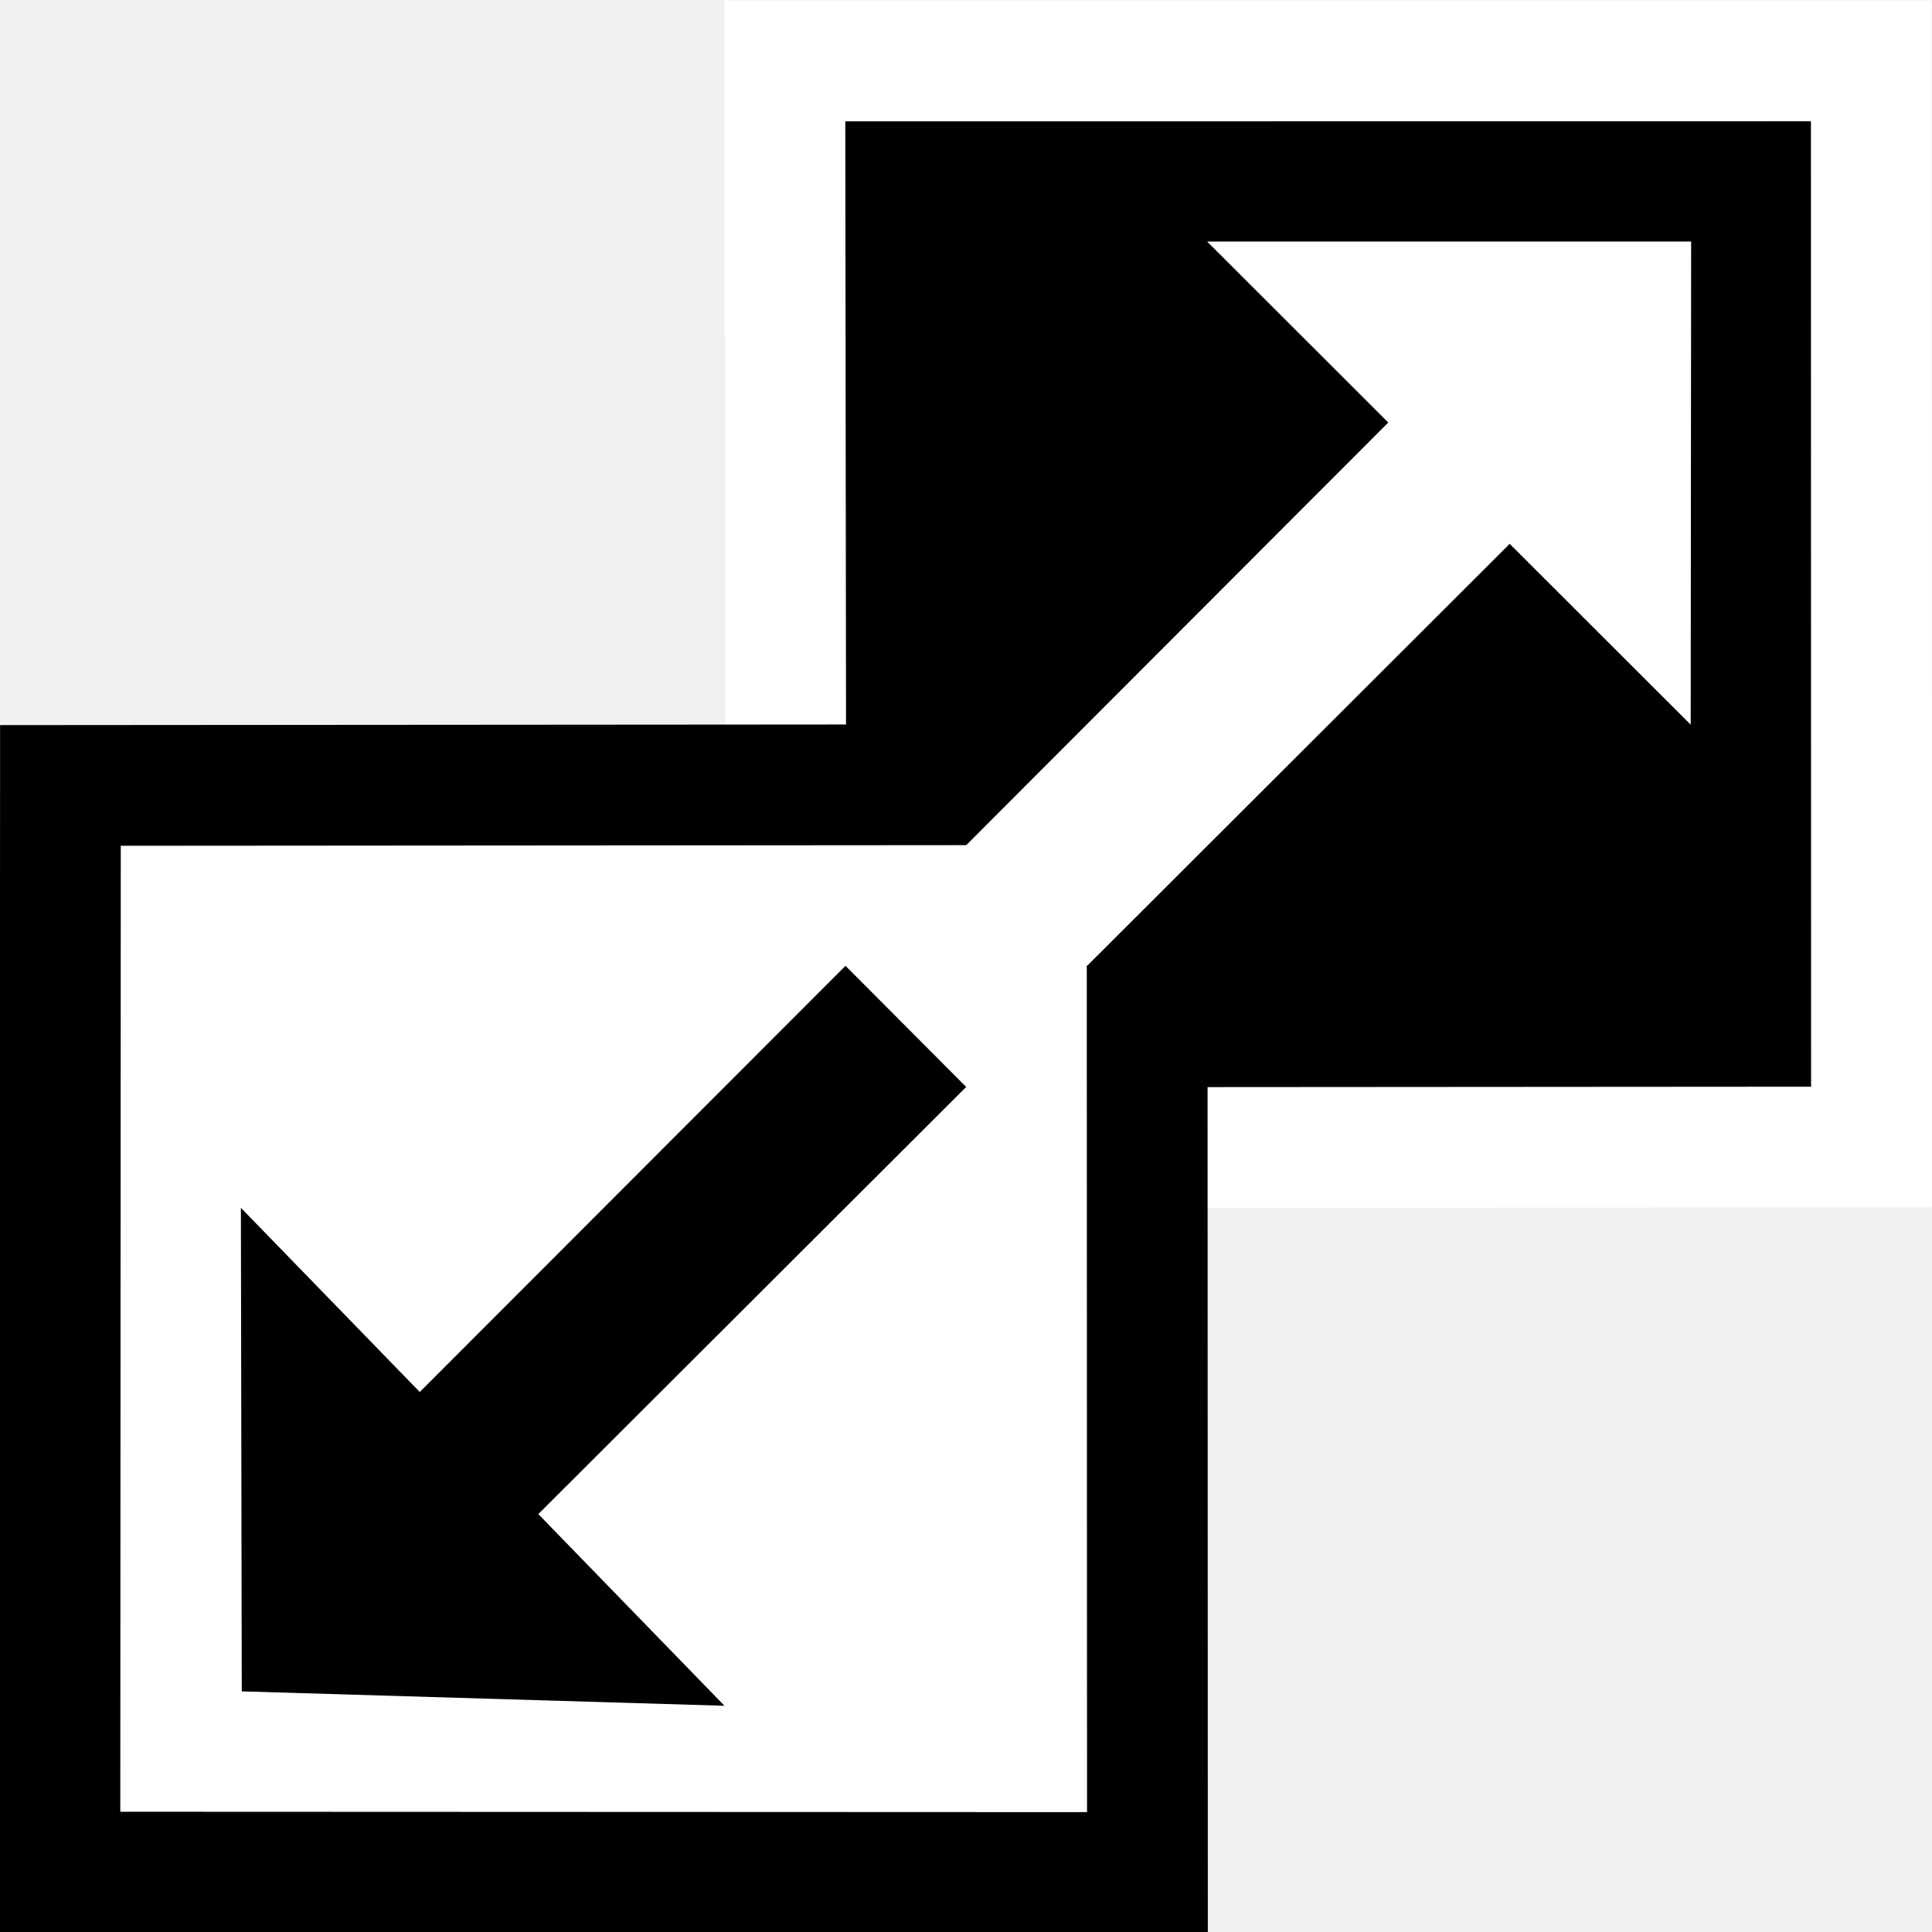
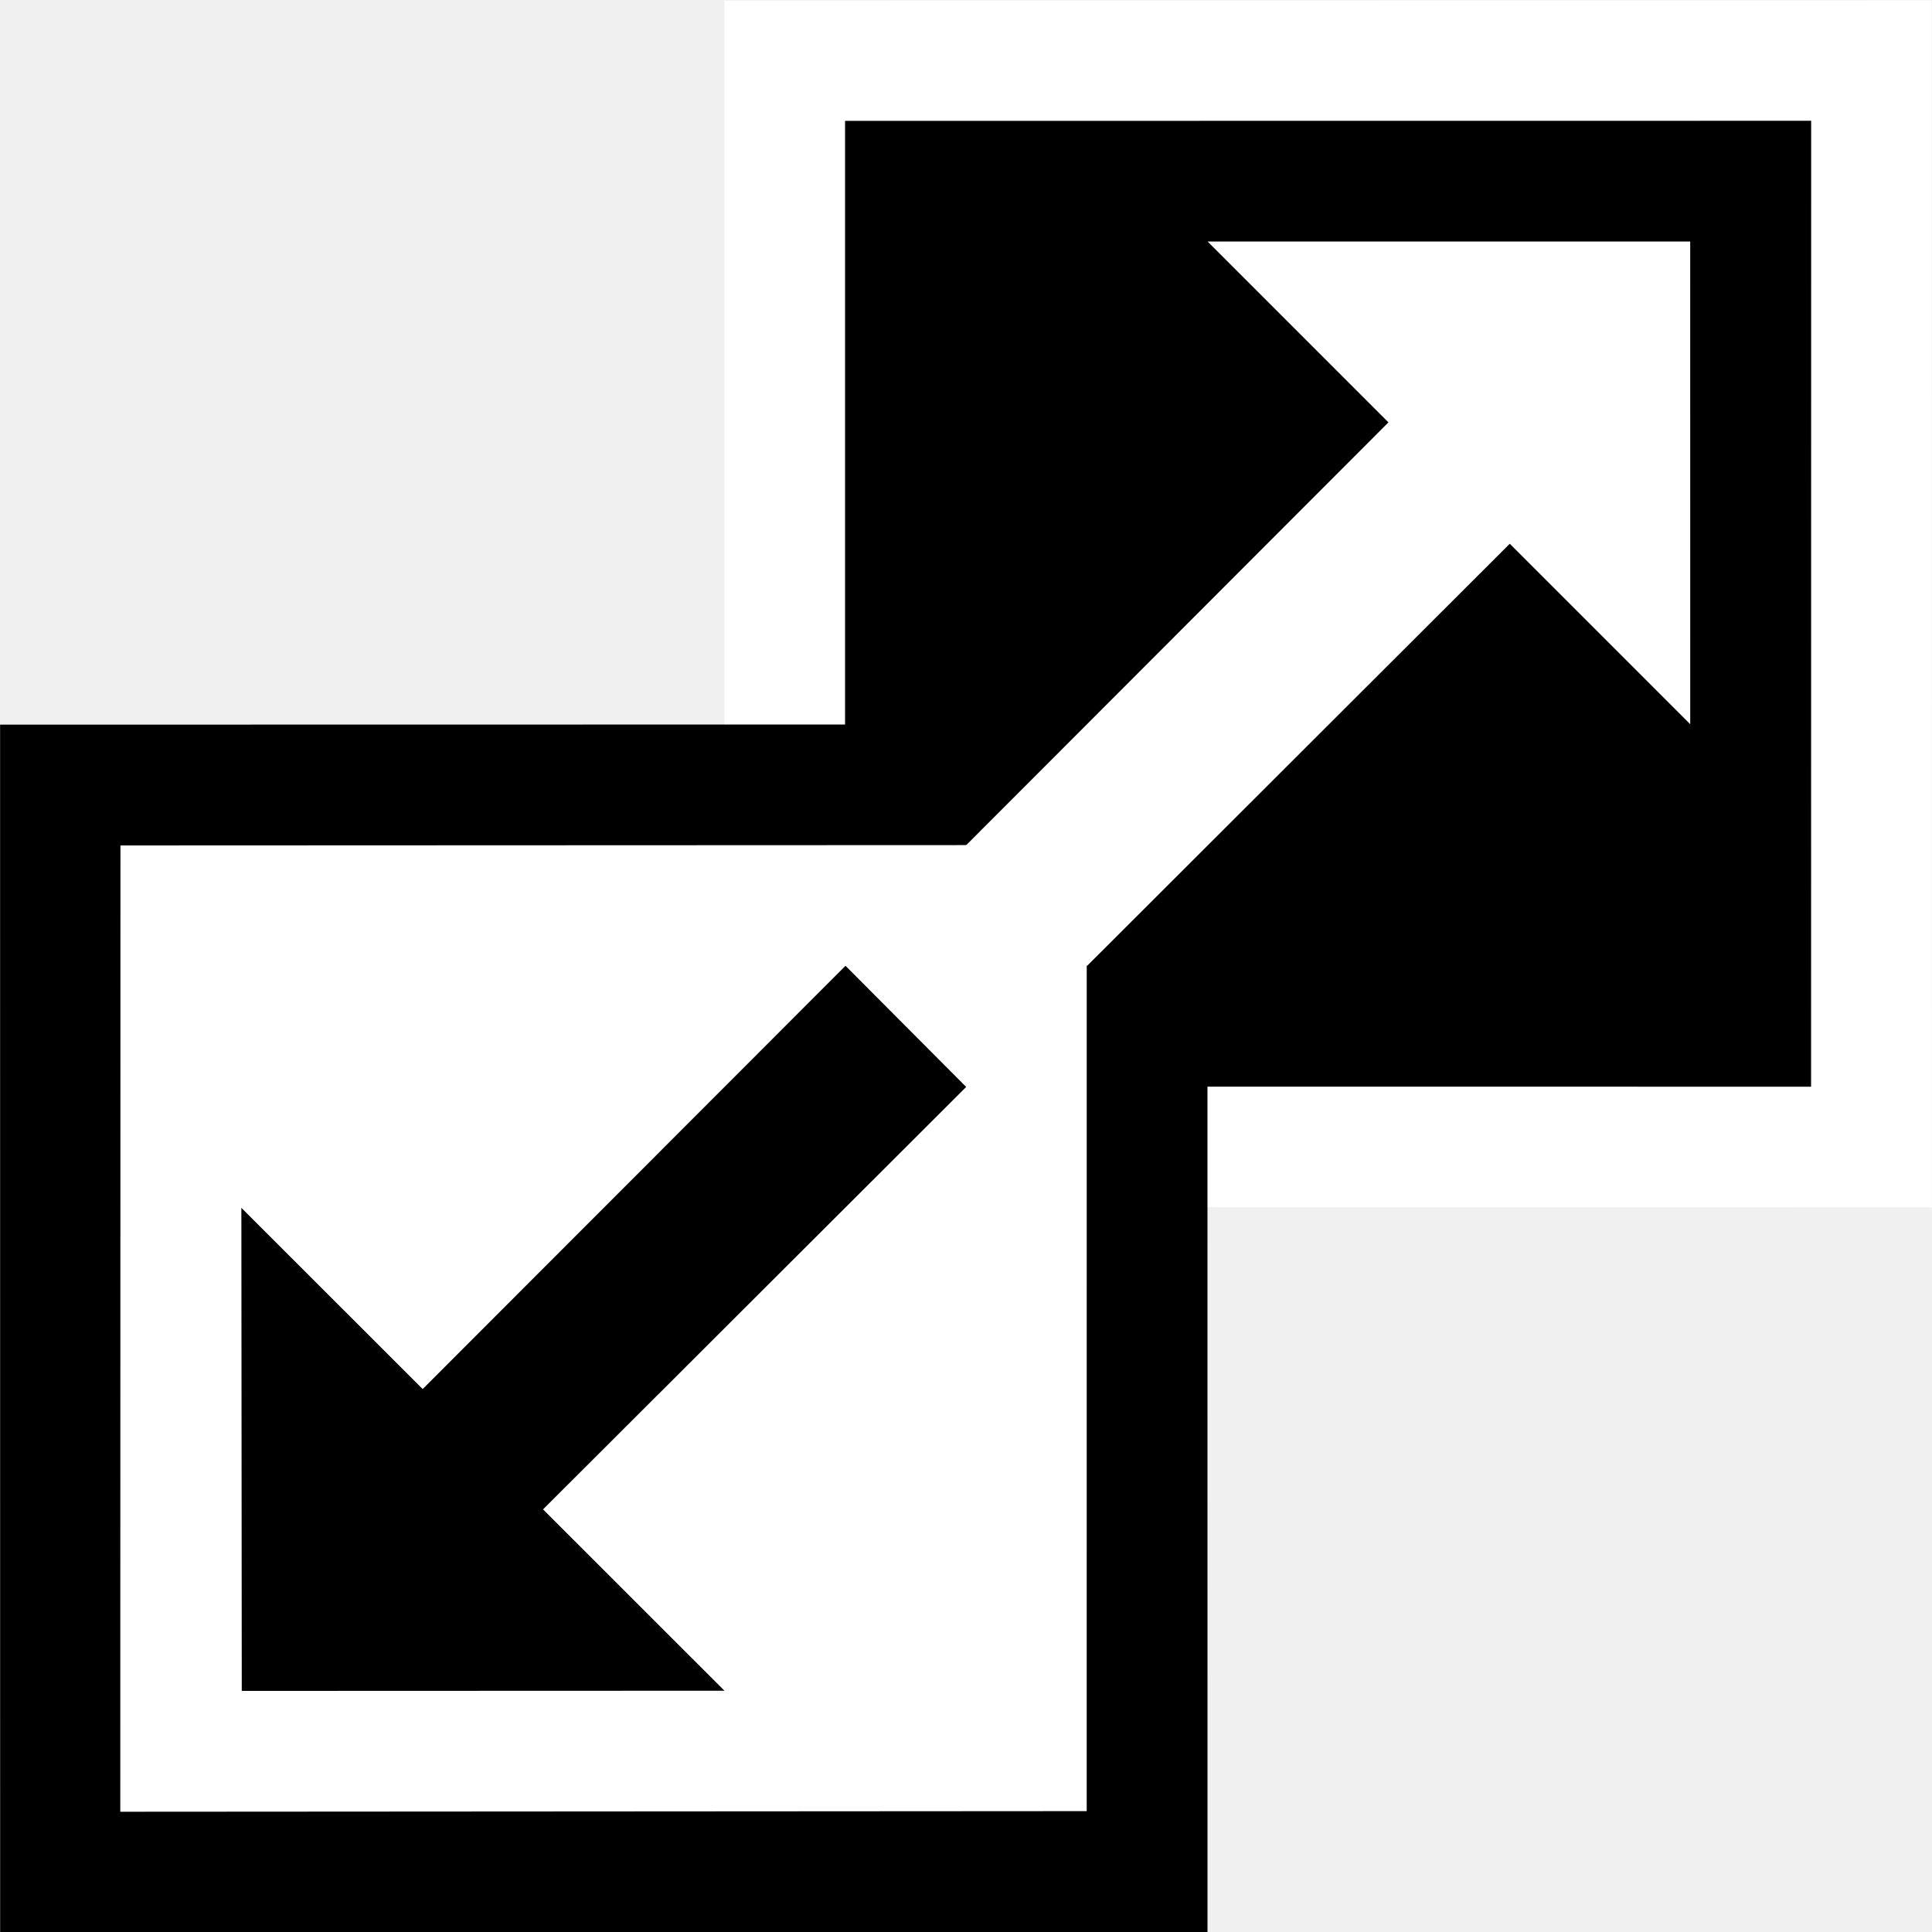
<svg xmlns="http://www.w3.org/2000/svg" width="1600" height="1600" viewBox="0 0 1600 1600" fill="none" version="1.1" id="svg4">
  <defs id="defs4">
    <filter id="filter0_d_40_365" x="55.1" y="13.622" width="155.883" height="230.843" filterUnits="userSpaceOnUse" color-interpolation-filters="sRGB">
      <feFlood flood-opacity="0" result="BackgroundImageFix" id="feFlood2" />
      <feColorMatrix in="SourceAlpha" type="matrix" values="0 0 0 0 0 0 0 0 0 0 0 0 0 0 0 0 0 0 127 0" result="hardAlpha" id="feColorMatrix2" />
      <feOffset dx="-3" dy="7" id="feOffset2" />
      <feGaussianBlur stdDeviation="7.5" id="feGaussianBlur2" />
      <feColorMatrix type="matrix" values="0 0 0 0 0 0 0 0 0 0 0 0 0 0 0 0 0 0 0.3 0" id="feColorMatrix3" />
      <feBlend mode="normal" in2="BackgroundImageFix" result="effect1_dropShadow_40_365" id="feBlend3" />
      <feBlend mode="normal" in="SourceGraphic" in2="effect1_dropShadow_40_365" result="shape" id="feBlend4" />
    </filter>
  </defs>
  <g id="path2-7">
    <path style="color:#000000;fill:#000000;-inkscape-stroke:none" d="m 649.98,50.499 899.741,-0.093 0.151,899.512 -898.8,0.621 z" id="path8" />
-     <path style="color:#000000;fill:#ffffff;-inkscape-stroke:none" d="M 1599.713,0.4 599.92,0.504 601.133,1000.572 1599.881,999.883 Z m -99.984,100.012 0.135,799.541 -798.852,0.551 -0.971,-800.01 z" id="path9" />
+     <path style="color:#000000;fill:#ffffff;-inkscape-stroke:none" d="M 1599.713,0.4 599.92,0.504 599.964,999.793 l 999.917,0.09 z m -99.79,99.622 -0.06,799.931 -800.021,-0.034 0.003,-799.815 z" id="path9" />
  </g>
  <g id="path2">
    <path style="color:#000000;fill:#ffffff;-inkscape-stroke:none" d="m 50.05,650.471 899.924,-0.665 0.28,900.944 -900.663,-0.361 z" id="path6" />
-     <path style="color:#000000;fill:#000000;-inkscape-stroke:none" d="M 999.959,599.768 0.076,600.508 -0.434,1600.367 1000.269,1600.77 Z m -99.969,100.074 0.248,800.889 -800.621,-0.322 0.408,-799.975 z" id="path7" />
+     <path style="color:#000000;fill:#000000;-inkscape-stroke:none" d="M 999.959,599.962 0.076,600.118 0.117,1600.367 999.994,1600.77 Z m -99.969,99.879 -0.028,800.062 -800.346,0.504 0.133,-800.25 z" id="path7" />
  </g>
-   <path style="fill:#000000;fill-opacity:1;stroke-width:100;stroke-dasharray:none" d="m 199.5,1000.27 0.724,400.447 399.756,11.934 z" id="path1" />
-   <path style="fill:#ffffff;fill-opacity:1;stroke-width:100;stroke-dasharray:none" d="M 1400.529,200.035 H 999.703 l 400.464,400.118 z" id="path3" />
+   <path style="fill:#000000;fill-opacity:1;stroke-width:100;stroke-dasharray:none" d="m 199.889,1000.27 0.334,400.058 399.756,-0.145 z" id="path1" />
+   <path style="fill:#ffffff;fill-opacity:1;stroke-width:100;stroke-dasharray:none" d="M 1399.749,200.035 H 1000.093 L 1399.777,599.763 Z" id="path3" />
  <path style="fill:#ffffff;fill-opacity:1;stroke-width:100;stroke-dasharray:none" d="M 1199.63,299.941 1300.103,400.604 900.315,799.858 799.825,700.264 Z" id="path4" />
  <path style="fill:#000000;fill-opacity:1;stroke-width:100;stroke-dasharray:none" d="M 300.822,1199.646 700.199,799.841 800.155,900.159 399.675,1299.963 Z" id="path5" />
</svg>
